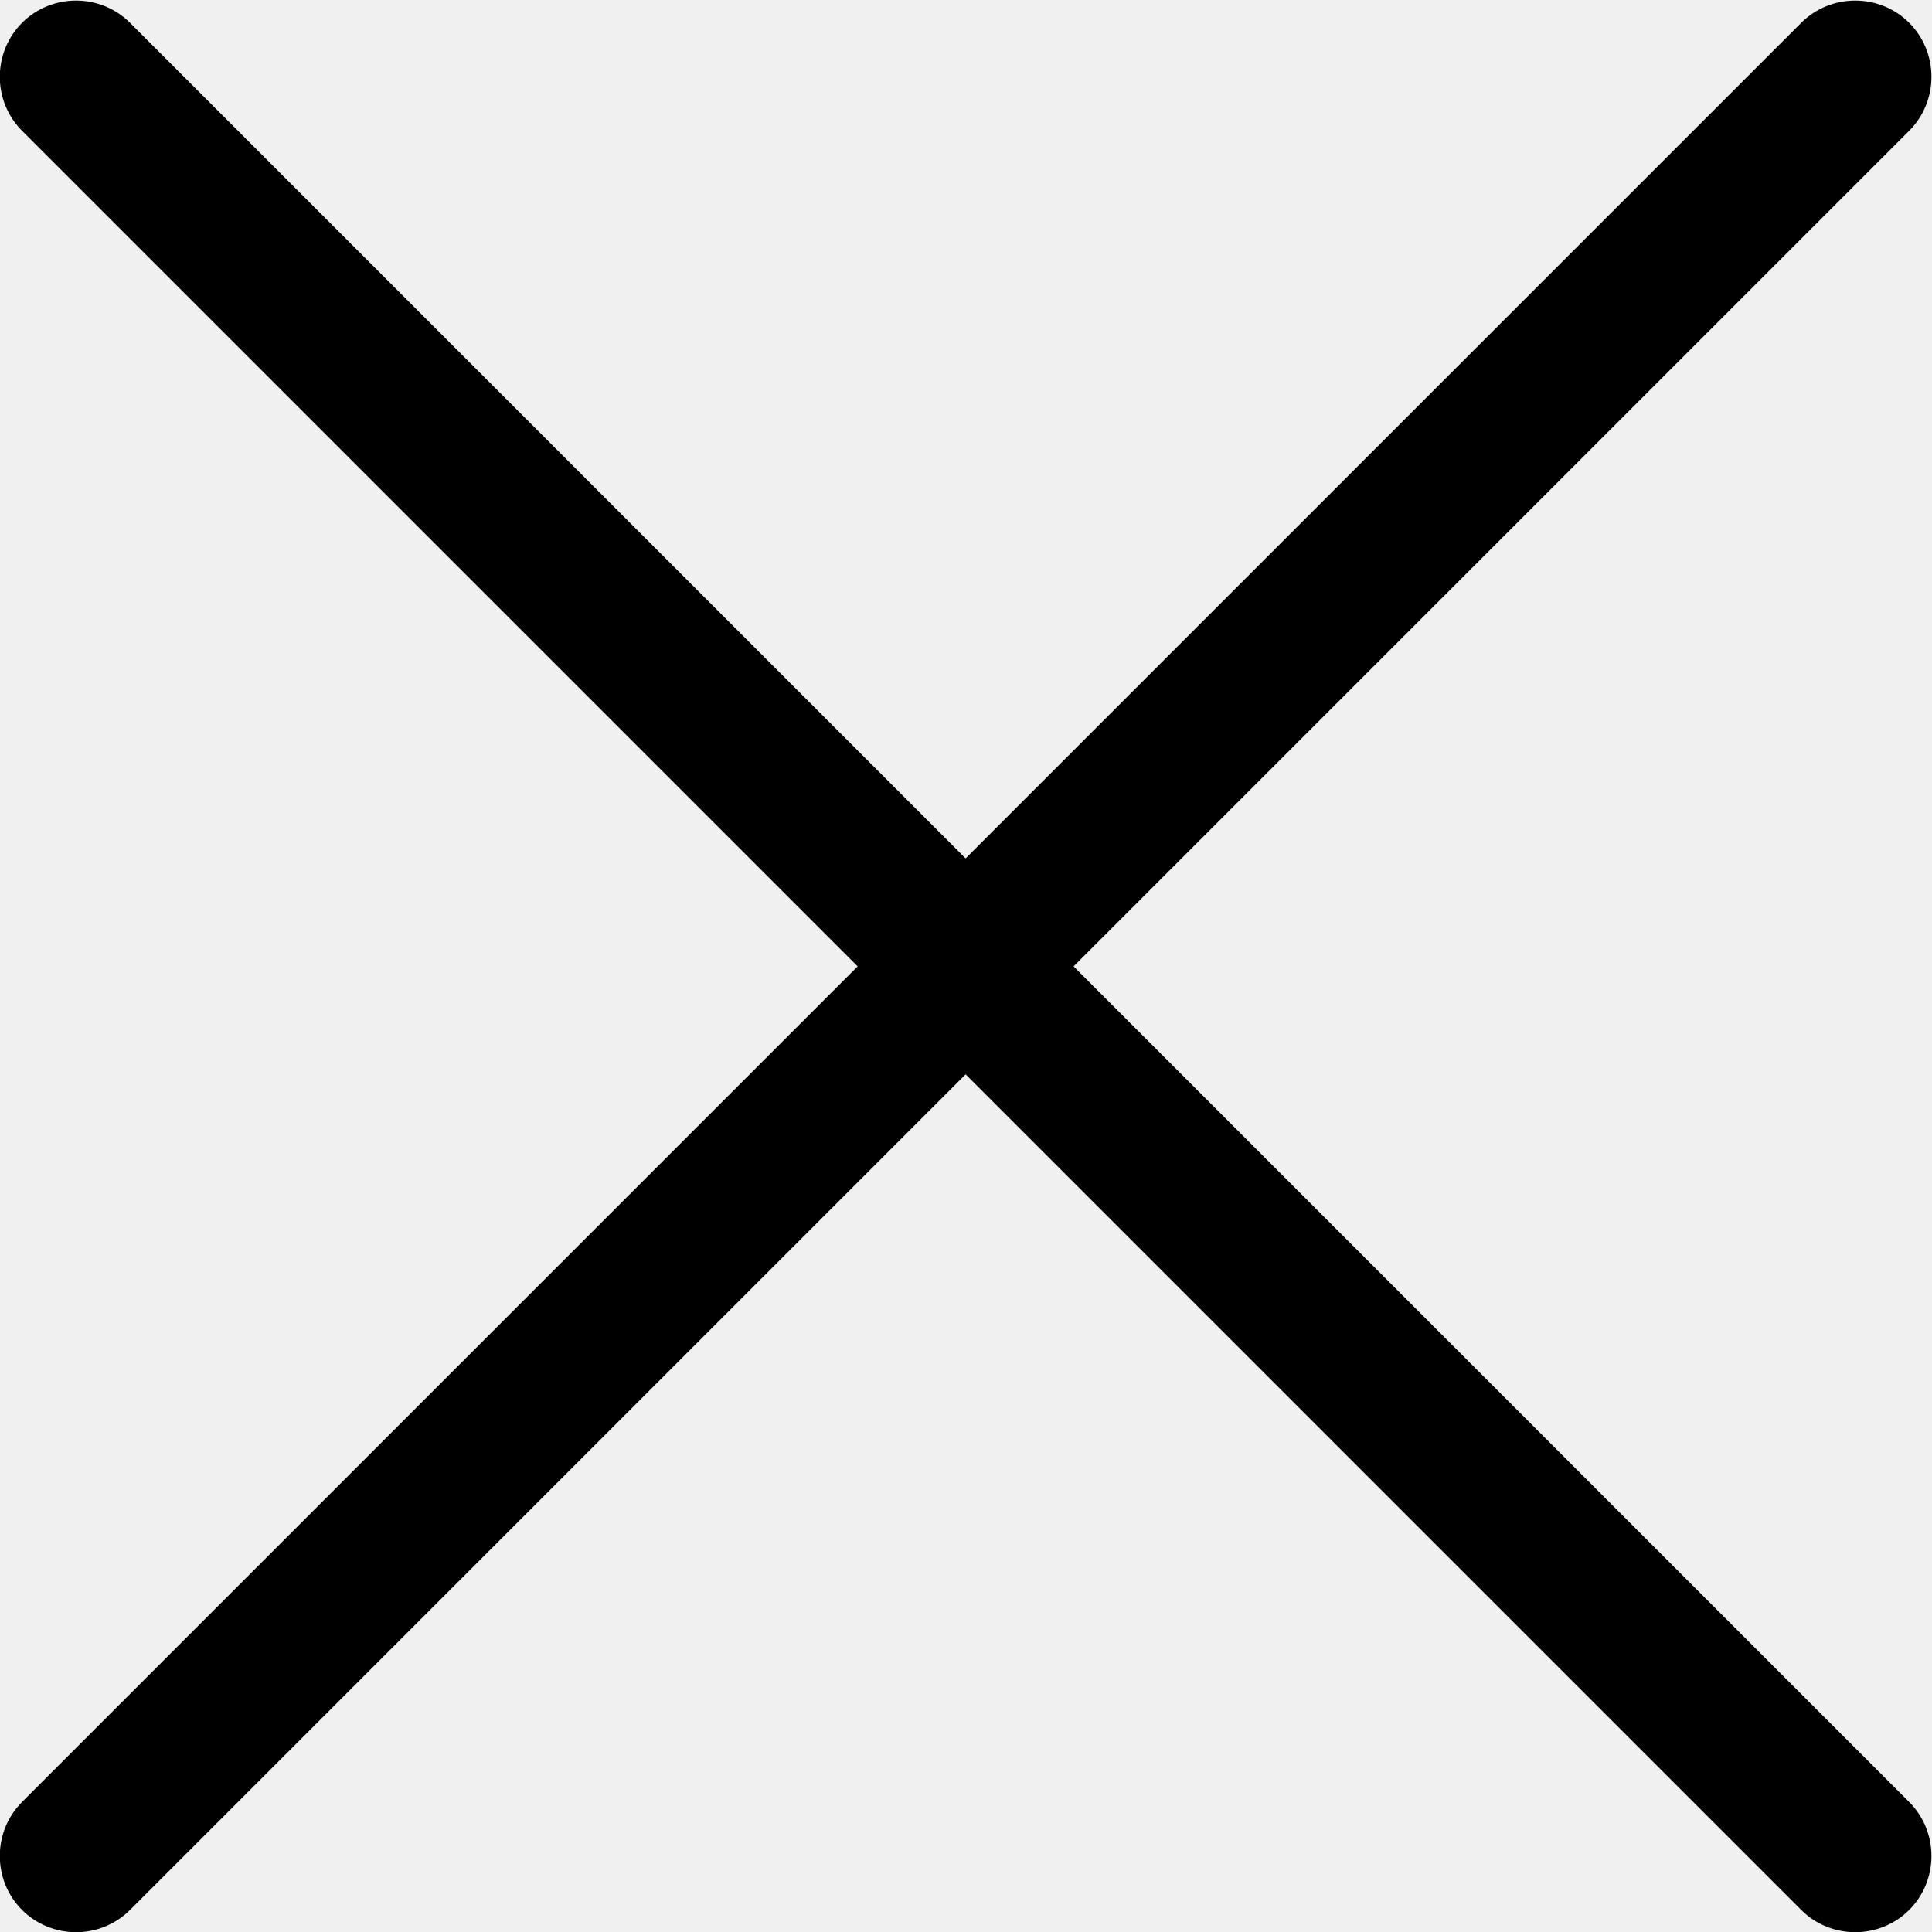
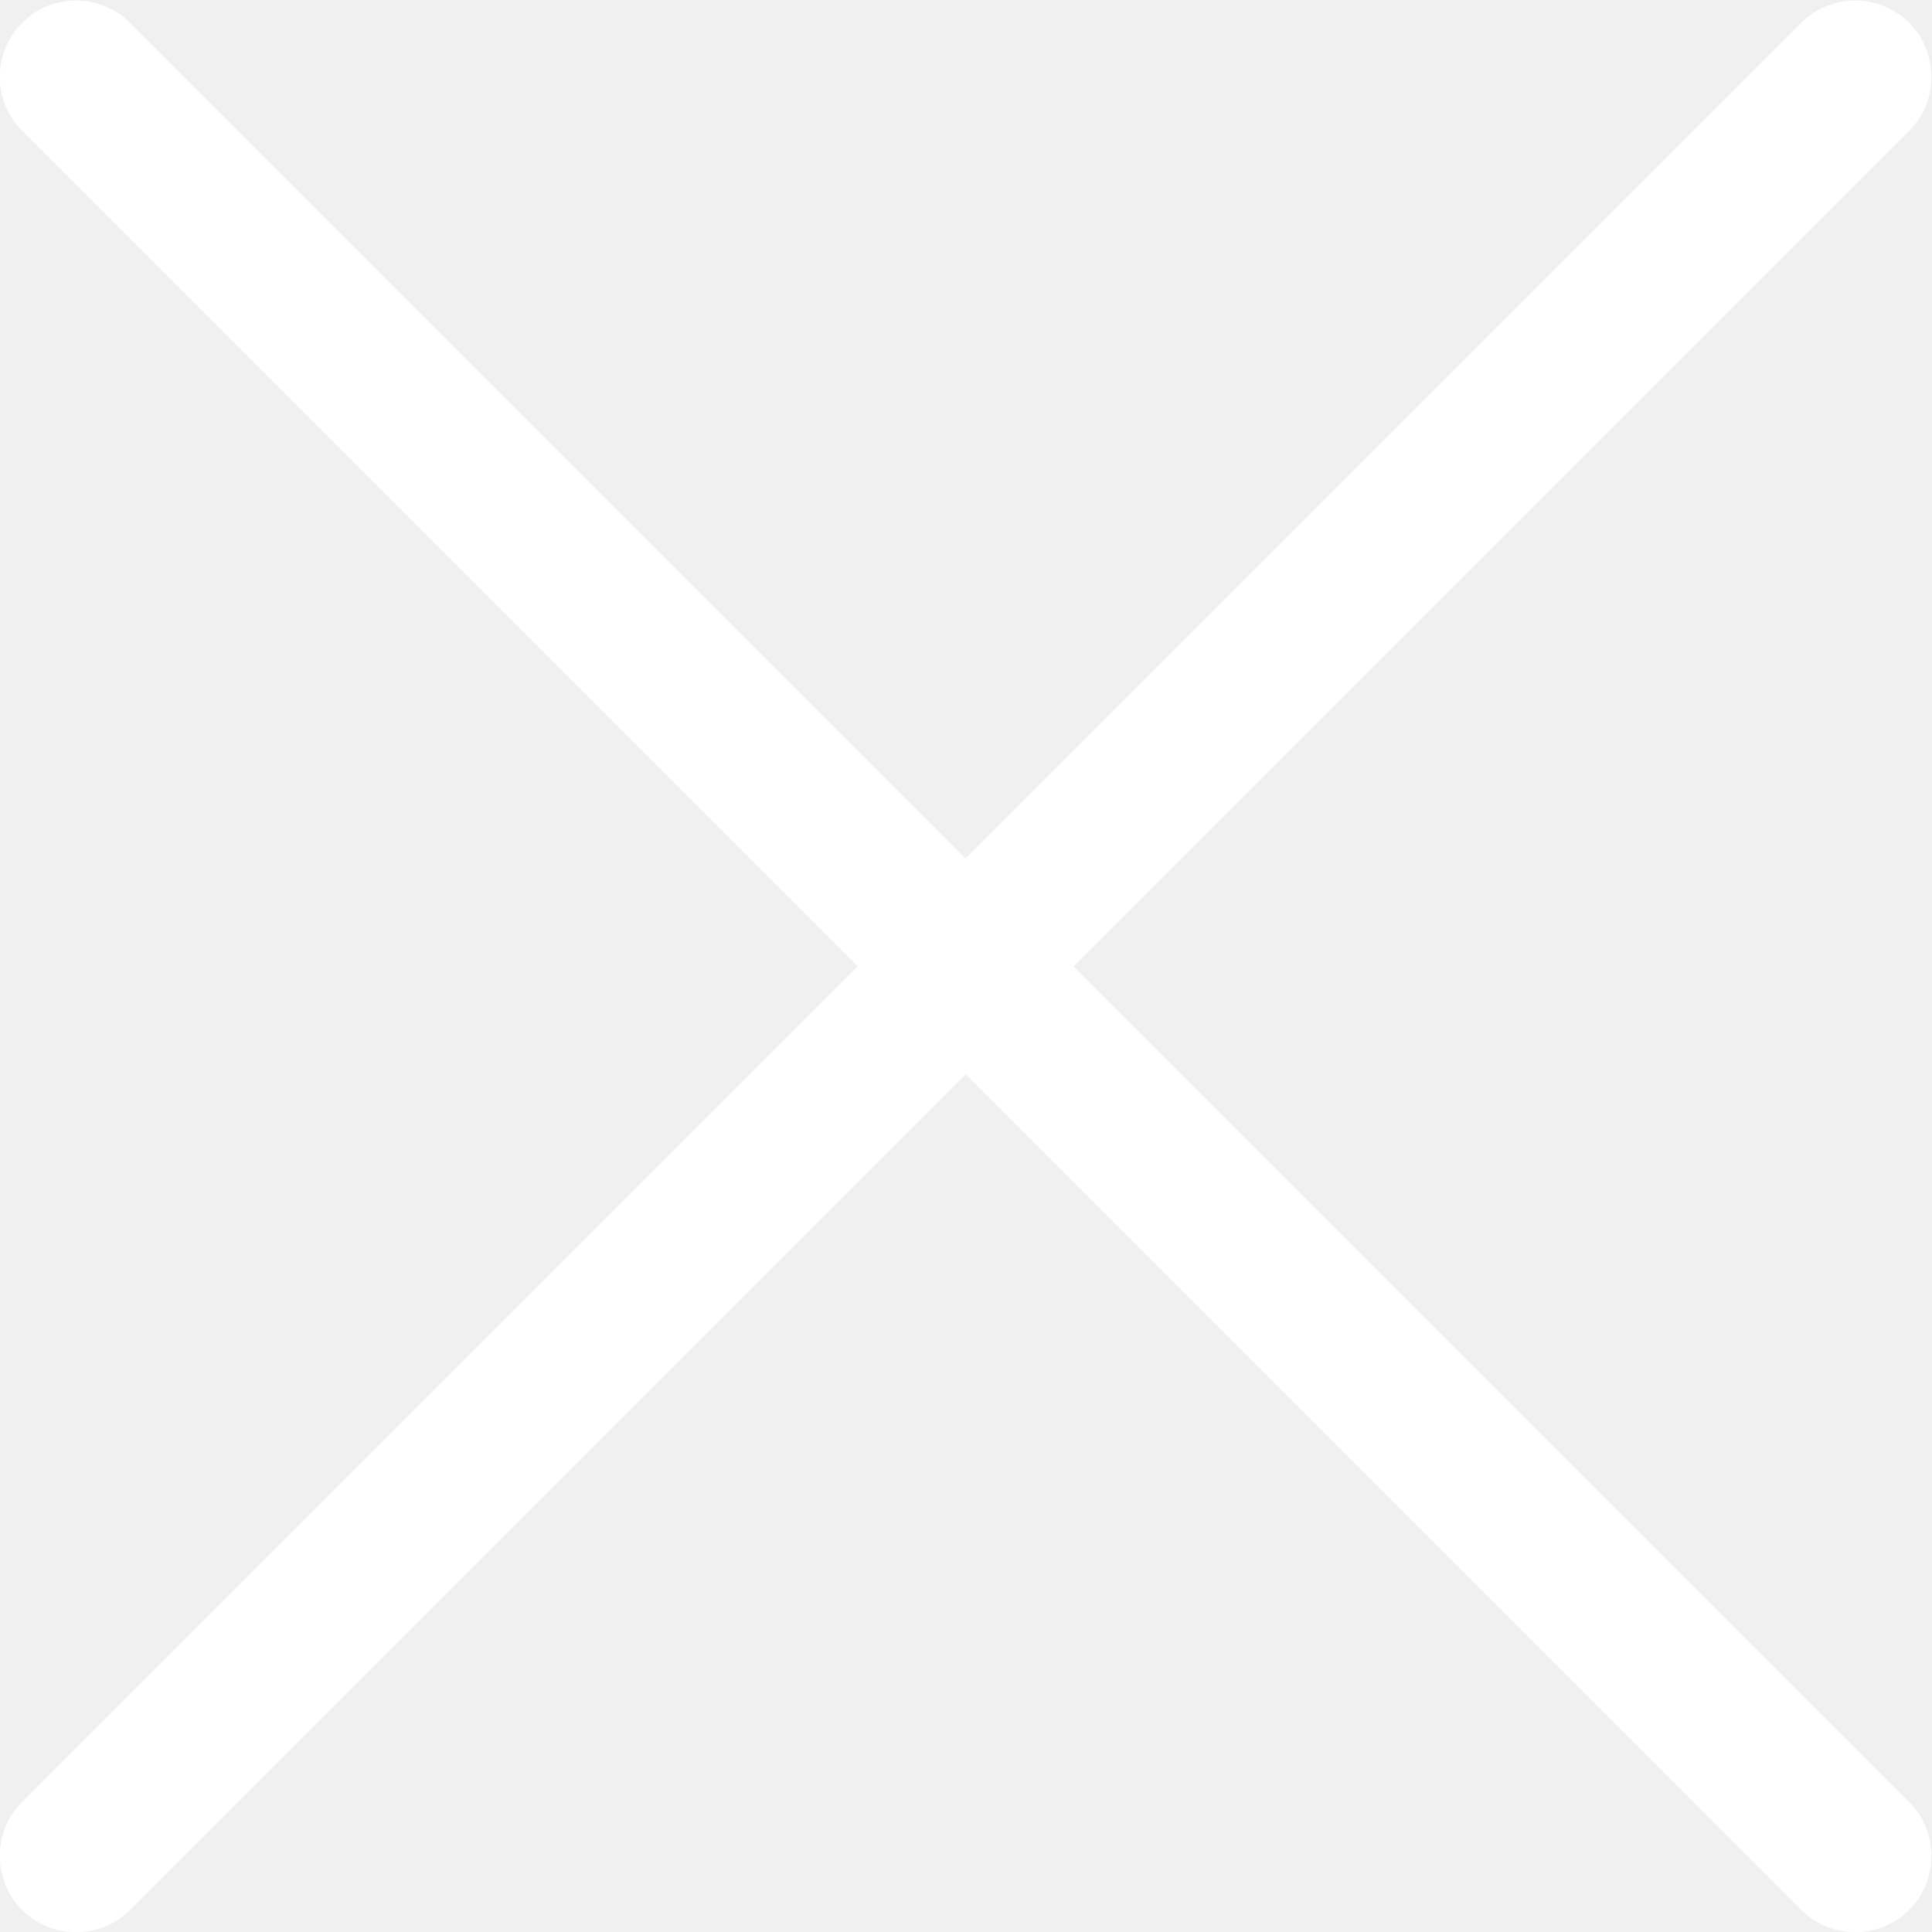
- <svg xmlns="http://www.w3.org/2000/svg" viewBox="0 0 2541 2541" shape-rendering="geometricPrecision" text-rendering="geometricPrecision" image-rendering="optimizeQuality" fill-rule="evenodd" clip-rule="evenodd">
+ <svg xmlns="http://www.w3.org/2000/svg" viewBox="0 0 2541 2541" shape-rendering="geometricPrecision" fill="white" text-rendering="geometricPrecision" image-rendering="optimizeQuality" fill-rule="evenodd" clip-rule="evenodd">
  <path d="M29 172c-39-39-39-103 0-142s103-39 142 0l1099 1099L2369 30c39-39 103-39 142 0s39 103 0 142L1412 1271l1099 1099c39 39 39 103 0 142s-103 39-142 0L1270 1413 171 2512c-39 39-103 39-142 0s-39-103 0-142l1099-1099L29 172z" fill-rule="nonzero" />
</svg>
